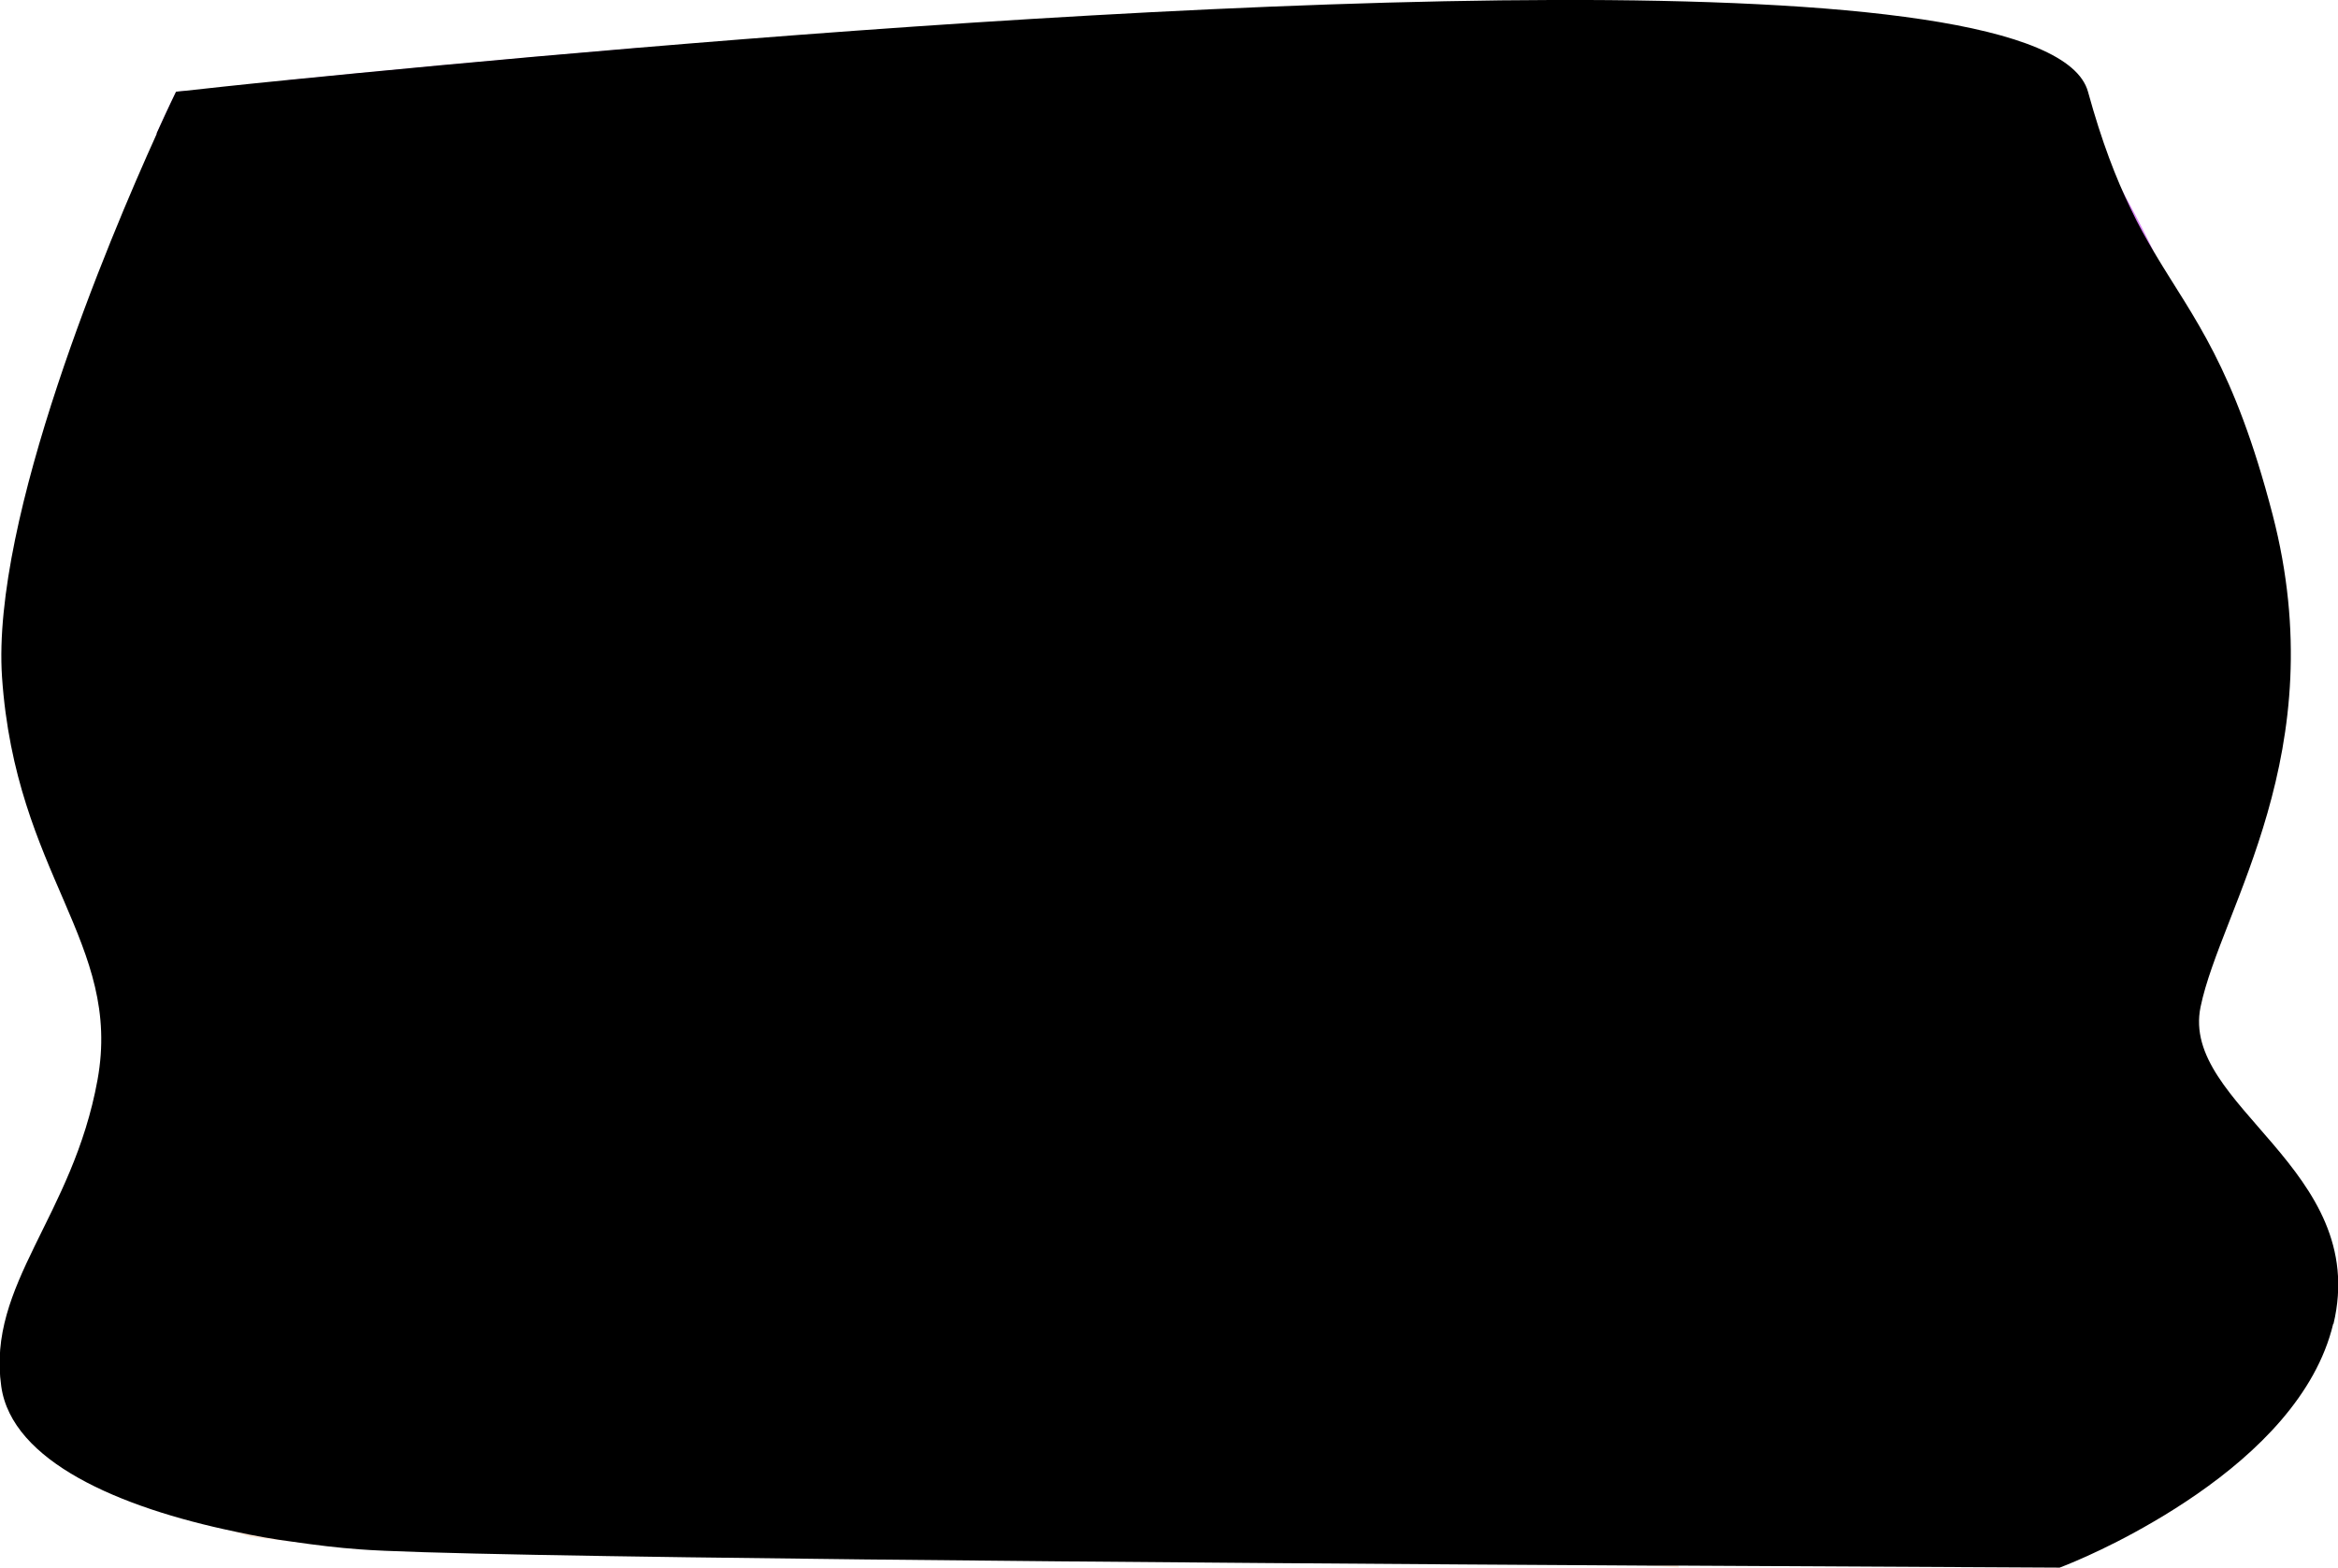
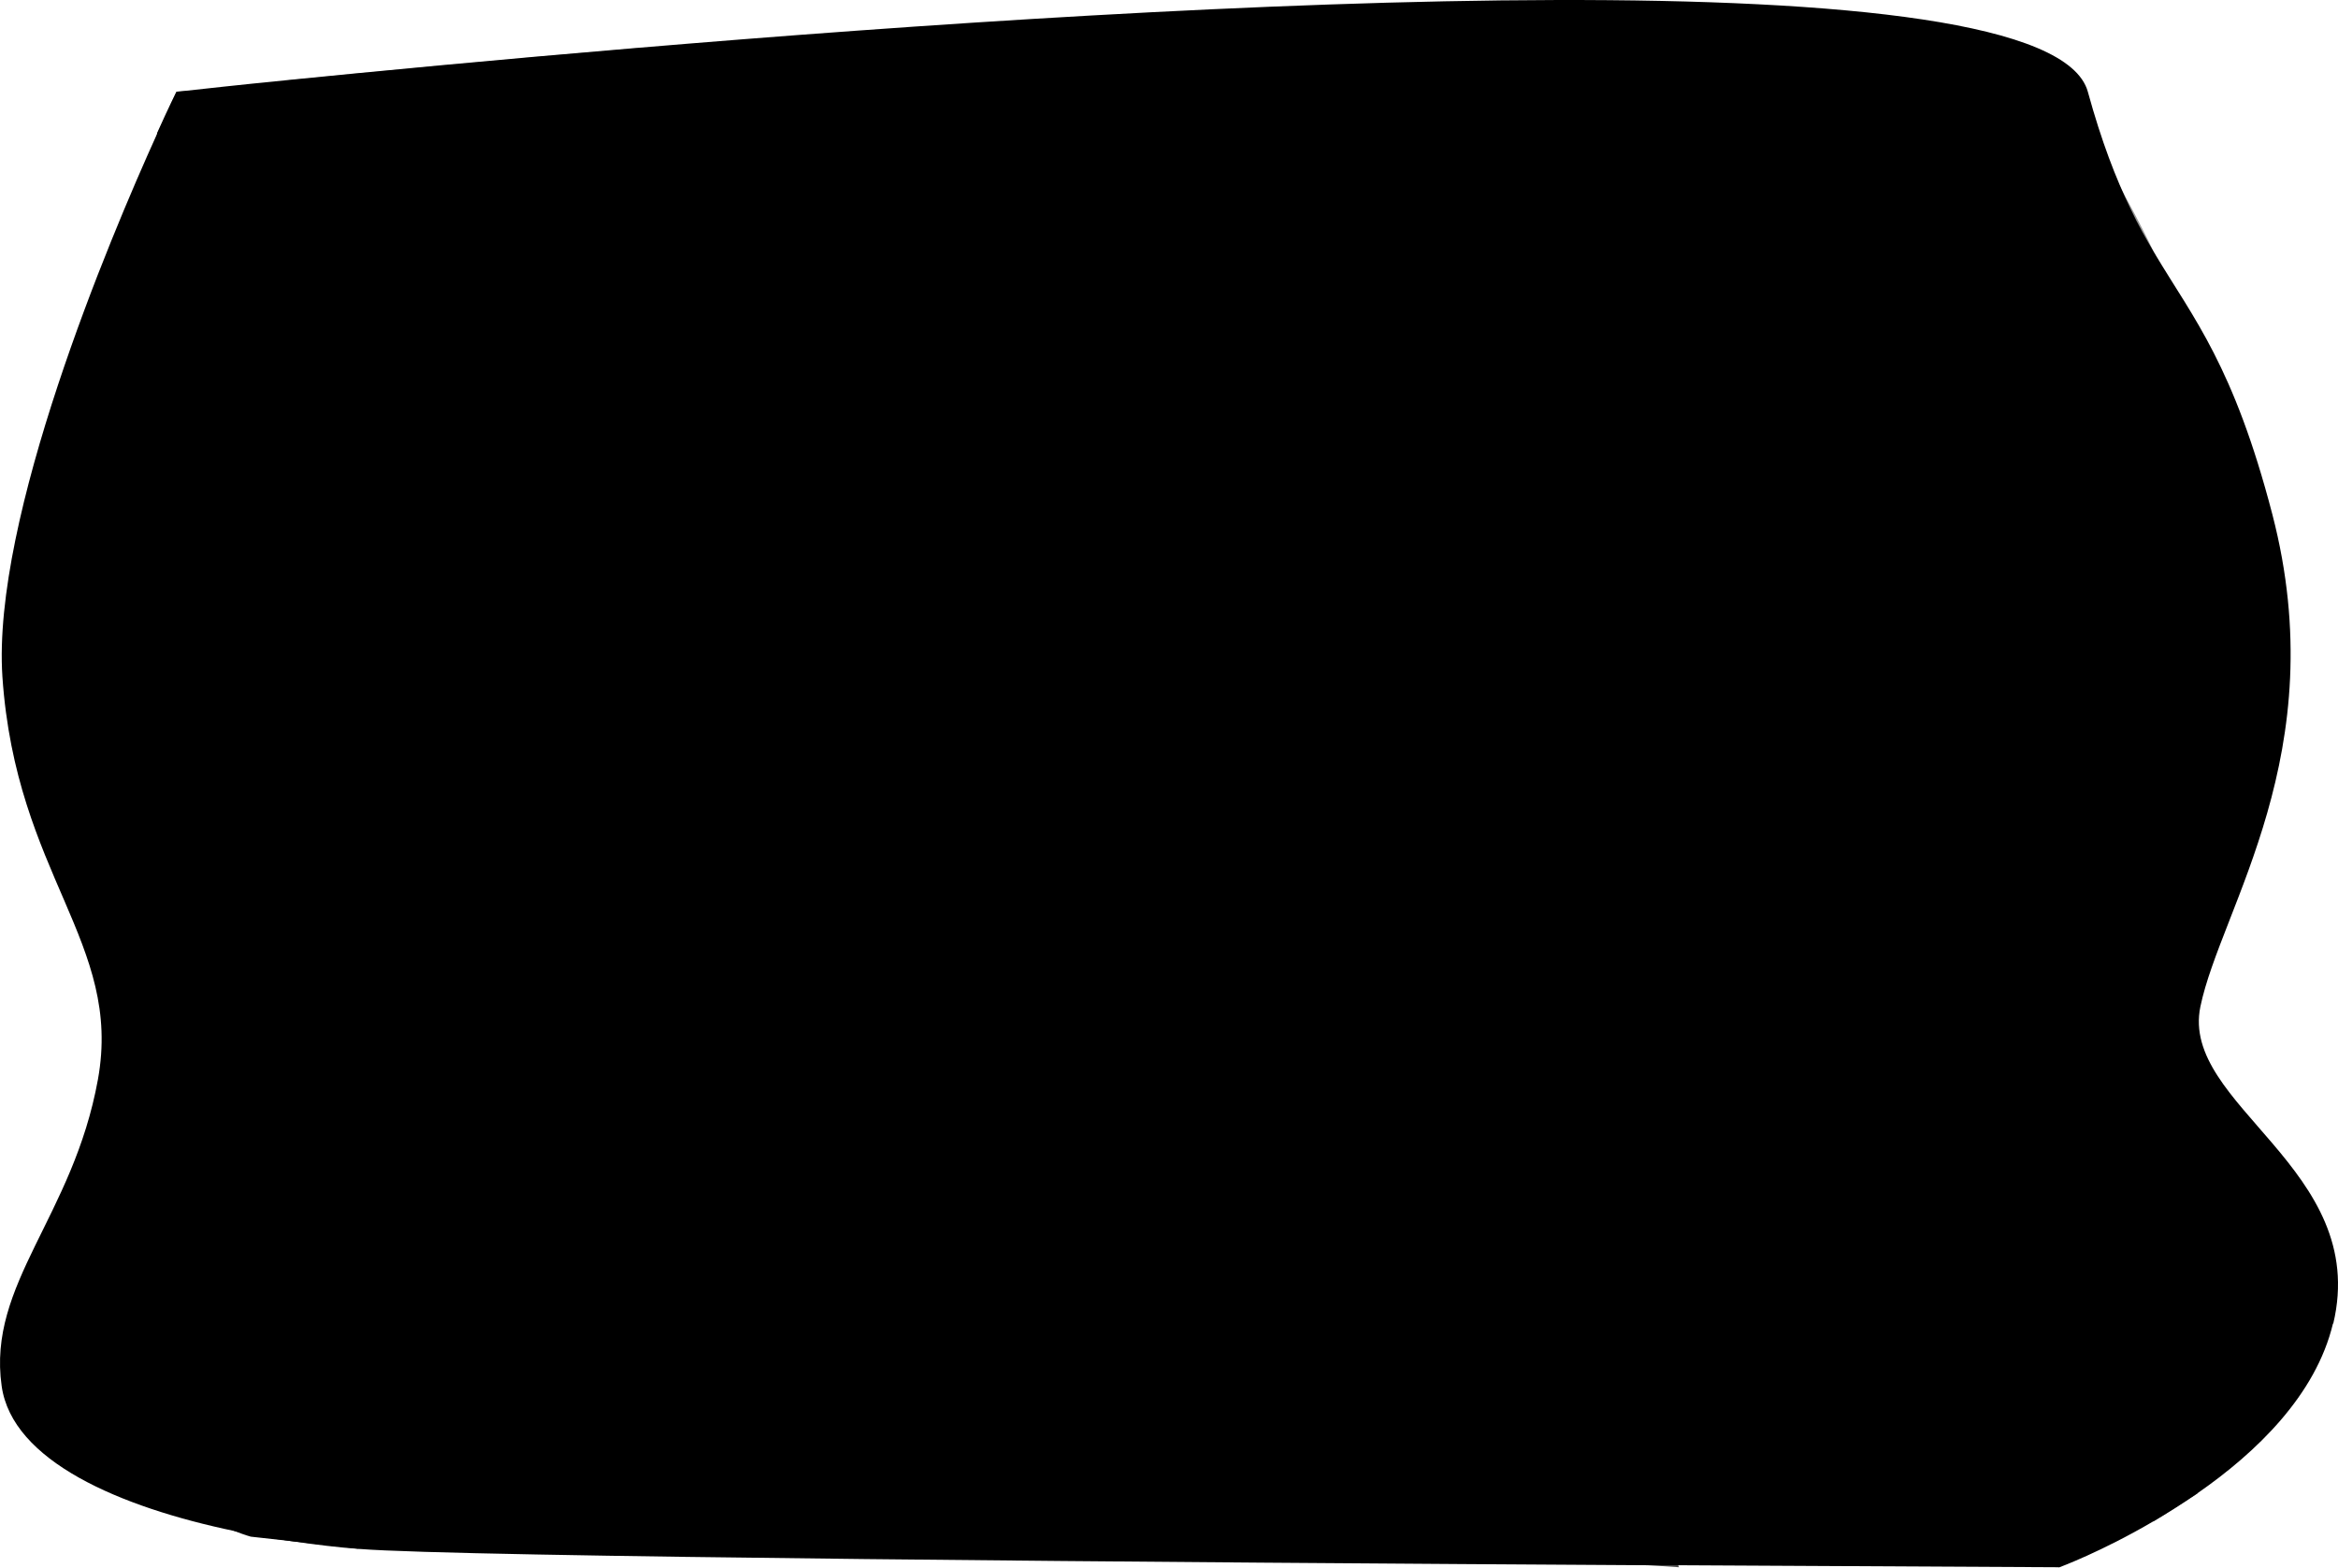
- <svg xmlns="http://www.w3.org/2000/svg" xmlns:xlink="http://www.w3.org/1999/xlink" viewBox="0 0 93.24 62.54">
+ <svg xmlns="http://www.w3.org/2000/svg" xmlns:xlink="http://www.w3.org/1999/xlink" viewBox="-0.016 -0.002 93.265 62.542">
  <defs>
    <linearGradient id="e" x1="8.29" y1="61.8" x2="8.29" y2="3.63" gradientUnits="userSpaceOnUse">
-       <stop offset="0" stop-color="#ffeadb" />
-       <stop offset="0.99" stop-color="#d177f4" />
+       <stop offset="0" style="stop-color: currentColor;" />
+       <stop offset="0.99" style="stop-color: rgb(119, 119, 119);" />
    </linearGradient>
    <linearGradient id="f" x1="49.26" y1="62.54" x2="49.26" y2="1.91" xlink:href="#e" />
  </defs>
-   <g style="isolation:isolate;" transform="matrix(1, 0, 0, 1, -7.105427357601002e-15, 0)">
-     <g id="b">
-       <g id="c">
-         <path d="M93.05,52.8c-.68,2.86-3.06,5.15-5.41,6.78-.59.41-1.19.79-1.76,1.12-2.06,1.21-3.74,1.83-3.74,1.83,0,0-6.37-.03-15.23-.08h-1.19c-18.76-.11-47.42-.33-51.39-.65-.85-.06-1.74-.17-2.64-.3-.77-.1-1.56-.24-2.33-.41-4.61-.96-8.89-2.8-9.31-5.79-.58-4.08,2.85-6.76,3.84-12.23.99-5.47-3.27-8.15-3.81-16.07C-.34,20.67,4.34,9.55,6.25,5.34c0,0,0-.02,0-.03.47-1.04.77-1.65.77-1.65,0,0,.13-.02.38-.04.64-.07,2.06-.23,4.09-.43,3.3-.33,8.19-.8,13.9-1.28C47.46.05,81.74-1.91,83.27,3.66c.55,2,1.12,3.46,1.7,4.66h0c.31.66.64,1.24.96,1.78.02.02.02.03.03.05,1.53,2.56,3.13,4.45,4.67,10.37,2.47,9.51-2.06,15.72-2.87,19.64-.82,3.94,6.77,6.46,5.3,12.65Z" style="stroke-width: 0px; fill: fillColor;" />
-         <path d="M14.35,61.8l-2.64-.3-1.72-.19s-.23-.06-.61-.21c-1.57-.61-5.58-2.54-5.48-6.41.12-4.8,6.91-4.75,6.96-11.32.06-6.58-9.68-11.08-8.53-21.19.75-6.62,2.69-13.13,3.92-16.83,0,0,0-.02,0-.03.47-1.04.77-1.65.77-1.65,0,0,.13-.02.38-.04-1.16,3.21-3.78,11.37-3.49,19.76.37,10.78,7.39,13.92,7.88,19.86.49,5.94-4.52,8.5-4.36,12.29.16,3.78,6.92,6.27,6.92,6.27Z" style="fill:url(#e); mix-blend-mode:multiply; stroke-width:0px;" />
-         <path d="M87.99,23.74c-.81,10.05-6.71,15.54-5.84,24.33.88,8.78,5.78,9.38,5.49,11.52l-1.76,1.12s.77-.92-3.27-7.35c-4.04-6.42,2.67-18.91,3.8-25.02,1.11-5.95-3.07-15.36-3.31-15.87.15.41,2.64,7.9-3.89,18.8-6.72,11.22-9.43,15.92-7.48,20.88,1.95,4.95,10.41,10.39,10.41,10.39l-2.53-.83s-10.38-6.65-9.5-14.44c.87-7.8,8.84-15.31,10.23-23.87,1.39-8.55,0-12.1,0-12.1l-1.62.7s-.46,8.03-6.23,19.91c-5.76,11.87-5.59,21.22-1.4,26.7l-1.03-.43s-6.41-9.92-4.24-17.02c2.17-7.11,6.13-11.27,8.62-15.53,2.49-4.26,1.88-10.16,1.88-10.16,0,0-5.39,13.22-10.94,20.46-5.55,7.25-1.47,18.56-1.47,18.56l3.02,7.96.03.08-1.22-.08-34.58-2.47s-8.8-20.48-3.09-31.89l-1.93-2.36s-4.52,11.88-5.99,21.02c-1.46,9.14,2.02,12.01,2.02,12.01l-.64,1.4s-4.52-7.64-2.24-15.94c2.28-8.3,5.87-15.64,5.78-18.5l-5.19-6.38-2.02-13.61h-3.97s-2.3,7.13.86,19.99c3.16,12.87-2.42,25.39-1.67,29.81.76,4.42,4.46,5.1,4.46,5.1l-1.38.52s-5.91-5.36-5.75-8.13c.16-2.78,5.42-9.63,4.79-18.89-.65-9.25-3.49-16.15-2.97-22.61.52-6.46,1.27-7.76,1.27-7.76l-2.02-.56c3.3-.33,8.19-.8,13.9-1.28l58.88,5.02s0,0,0,0c.07.09,1.17,2.08,1.66,3.16.02.02.02.03.03.05,1.08,2.36,2.57,6.96,2.03,13.6Z" style="fill:url(#f); mix-blend-mode:multiply; stroke-width:0px;" />
-         <path d="M87.55,41.99s3.85,5.15,4.77,7.25c.92,2.09.37,3.77.37,3.77,0,0-.65-1.89-2.49-1.54-1.84.35-5.34,2.27-5.34,2.27,0,0-1.83-3.19-1.51-5.11,0,0,4.18-1.14,4.76-2.4.58-1.27-.56-4.24-.56-4.24Z" style="fill:#ffd9bb; mix-blend-mode:soft-light; stroke-width:0px;" />
-         <path d="M74.16,50.2s.08,2.94,1.79,5.18c0,0,3.27-2.37,6.62-1.21,0,0-1.9-2.96-1.56-4.79,0,0-3.93.64-6.85.82Z" style="fill:#ffd9bb; mix-blend-mode:soft-light; stroke-width:0px;" />
-         <path d="M1.83,50.17h2.83s-2.28,4.83-.82,8.5c0,0-2.17-.52-3.28-2.69-1.1-2.17,1.26-5.81,1.26-5.81Z" style="fill:#ffd9bb; mix-blend-mode:soft-light; stroke-width:0px;" />
-         <path d="M8.49,57.48s-1.66-3.41.71-5.97l1.22-.38s-.62,2.7.52,5.6l-2.45.75Z" style="fill:#ffd9bb; mix-blend-mode:soft-light; stroke-width:0px;" />
-         <path d="M88.87,21.7s.27,3.23-1.79,9.56c0,0,2.94-.38,3.56-1.7.61-1.33,0-6.23,0-6.23l-1.76-1.63Z" style="fill:#ffd9bb; mix-blend-mode:soft-light; stroke-width:0px;" />
-         <path d="M1.15,30.16l1.08-.22s-1.25-7.55,0-11.79c0,0-3.69,6.29-1.08,12.01Z" style="fill:#ffd9bb; mix-blend-mode:soft-light; stroke-width:0px;" />
-       </g>
-     </g>
-   </g>
+   <path d="M93.05,52.8c-.68,2.86-3.06,5.15-5.41,6.78-.59.41-1.19.79-1.76,1.12-2.06,1.21-3.74,1.83-3.74,1.83,0,0-6.37-.03-15.23-.08h-1.19c-18.76-.11-47.42-.33-51.39-.65-.85-.06-1.74-.17-2.64-.3-.77-.1-1.56-.24-2.33-.41-4.61-.96-8.89-2.8-9.31-5.79-.58-4.08,2.85-6.76,3.84-12.23.99-5.47-3.27-8.15-3.81-16.07C-.34,20.67,4.34,9.55,6.25,5.34c0,0,0-.02,0-.03.47-1.04.77-1.65.77-1.65,0,0,.13-.02.38-.04.64-.07,2.06-.23,4.09-.43,3.3-.33,8.19-.8,13.9-1.28C47.46.05,81.74-1.91,83.27,3.66c.55,2,1.12,3.46,1.7,4.66h0c.31.66.64,1.24.96,1.78.02.02.02.03.03.05,1.53,2.56,3.13,4.45,4.67,10.37,2.47,9.51-2.06,15.72-2.87,19.64-.82,3.94,6.77,6.46,5.3,12.65Z" style="stroke-width: 0px;" transform="matrix(1, 0, 0, 1, -7.105427357601002e-15, 0)" />
+   <path d="M14.35,61.8l-2.64-.3-1.72-.19s-.23-.06-.61-.21c-1.57-.61-5.58-2.54-5.48-6.41.12-4.8,6.91-4.75,6.96-11.32.06-6.58-9.68-11.08-8.53-21.19.75-6.62,2.69-13.13,3.92-16.83,0,0,0-.02,0-.03.47-1.04.77-1.65.77-1.65,0,0,.13-.02.38-.04-1.16,3.21-3.78,11.37-3.49,19.76.37,10.78,7.39,13.92,7.88,19.86.49,5.94-4.52,8.5-4.36,12.29.16,3.78,6.92,6.27,6.92,6.27Z" style="fill:url(#e); mix-blend-mode:multiply; stroke-width:0px;" transform="matrix(1, 0, 0, 1, -7.105427357601002e-15, 0)" />
+   <path d="M87.99,23.74c-.81,10.05-6.71,15.54-5.84,24.33.88,8.78,5.78,9.38,5.49,11.52l-1.76,1.12s.77-.92-3.27-7.35c-4.04-6.42,2.67-18.91,3.8-25.02,1.11-5.95-3.07-15.36-3.31-15.87.15.41,2.64,7.9-3.89,18.8-6.72,11.22-9.43,15.92-7.48,20.88,1.95,4.95,10.41,10.39,10.41,10.39l-2.53-.83s-10.38-6.65-9.5-14.44c.87-7.8,8.84-15.31,10.23-23.87,1.39-8.55,0-12.1,0-12.1l-1.62.7s-.46,8.03-6.23,19.91c-5.76,11.87-5.59,21.22-1.4,26.7l-1.03-.43s-6.41-9.92-4.24-17.02c2.17-7.11,6.13-11.27,8.62-15.53,2.49-4.26,1.88-10.16,1.88-10.16,0,0-5.39,13.22-10.94,20.46-5.55,7.25-1.47,18.56-1.47,18.56l3.02,7.96.03.08-1.22-.08-34.58-2.47s-8.8-20.48-3.09-31.89l-1.93-2.36s-4.52,11.88-5.99,21.02c-1.46,9.14,2.02,12.01,2.02,12.01l-.64,1.4s-4.52-7.64-2.24-15.94c2.28-8.3,5.87-15.64,5.78-18.5l-5.19-6.38-2.02-13.61h-3.97s-2.3,7.13.86,19.99c3.16,12.87-2.42,25.39-1.67,29.81.76,4.42,4.46,5.1,4.46,5.1l-1.38.52s-5.91-5.36-5.75-8.13c.16-2.78,5.42-9.63,4.79-18.89-.65-9.25-3.49-16.15-2.97-22.61.52-6.46,1.27-7.76,1.27-7.76l-2.02-.56c3.3-.33,8.19-.8,13.9-1.28l58.88,5.02s0,0,0,0c.07.09,1.17,2.08,1.66,3.16.02.02.02.03.03.05,1.08,2.36,2.57,6.96,2.03,13.6Z" style="fill: url('#f'); mix-blend-mode: multiply; stroke-width: 0px; opacity: 0.7;" transform="matrix(1, 0, 0, 1, -7.105427357601002e-15, 0)" />
+   <path d="M87.55,41.99s3.85,5.15,4.77,7.25c.92,2.09.37,3.77.37,3.77,0,0-.65-1.89-2.49-1.54-1.84.35-5.34,2.27-5.34,2.27,0,0-1.83-3.19-1.51-5.11,0,0,4.18-1.14,4.76-2.4.58-1.27-.56-4.24-.56-4.24Z" style="fill:#ffd9bb; mix-blend-mode:soft-light; stroke-width:0px;" transform="matrix(1, 0, 0, 1, -7.105427357601002e-15, 0)" />
+   <path d="M74.16,50.2s.08,2.94,1.79,5.18c0,0,3.27-2.37,6.62-1.21,0,0-1.9-2.96-1.56-4.79,0,0-3.93.64-6.85.82Z" style="fill:#ffd9bb; mix-blend-mode:soft-light; stroke-width:0px;" transform="matrix(1, 0, 0, 1, -7.105427357601002e-15, 0)" />
+   <path d="M1.83,50.17h2.83s-2.28,4.83-.82,8.5c0,0-2.17-.52-3.28-2.69-1.1-2.17,1.26-5.81,1.26-5.81Z" style="fill:#ffd9bb; mix-blend-mode:soft-light; stroke-width:0px;" transform="matrix(1, 0, 0, 1, -7.105427357601002e-15, 0)" />
+   <path d="M8.49,57.48s-1.66-3.41.71-5.97l1.22-.38s-.62,2.7.52,5.6l-2.45.75Z" style="fill:#ffd9bb; mix-blend-mode:soft-light; stroke-width:0px;" transform="matrix(1, 0, 0, 1, -7.105427357601002e-15, 0)" />
+   <path d="M88.87,21.7s.27,3.23-1.79,9.56c0,0,2.94-.38,3.56-1.7.61-1.33,0-6.23,0-6.23l-1.76-1.63Z" style="fill:#ffd9bb; mix-blend-mode:soft-light; stroke-width:0px;" transform="matrix(1, 0, 0, 1, -7.105427357601002e-15, 0)" />
+   <path d="M1.15,30.16l1.08-.22s-1.25-7.55,0-11.79c0,0-3.69,6.29-1.08,12.01Z" style="fill:#ffd9bb; mix-blend-mode:soft-light; stroke-width:0px;" transform="matrix(1, 0, 0, 1, -7.105427357601002e-15, 0)" />
</svg>
